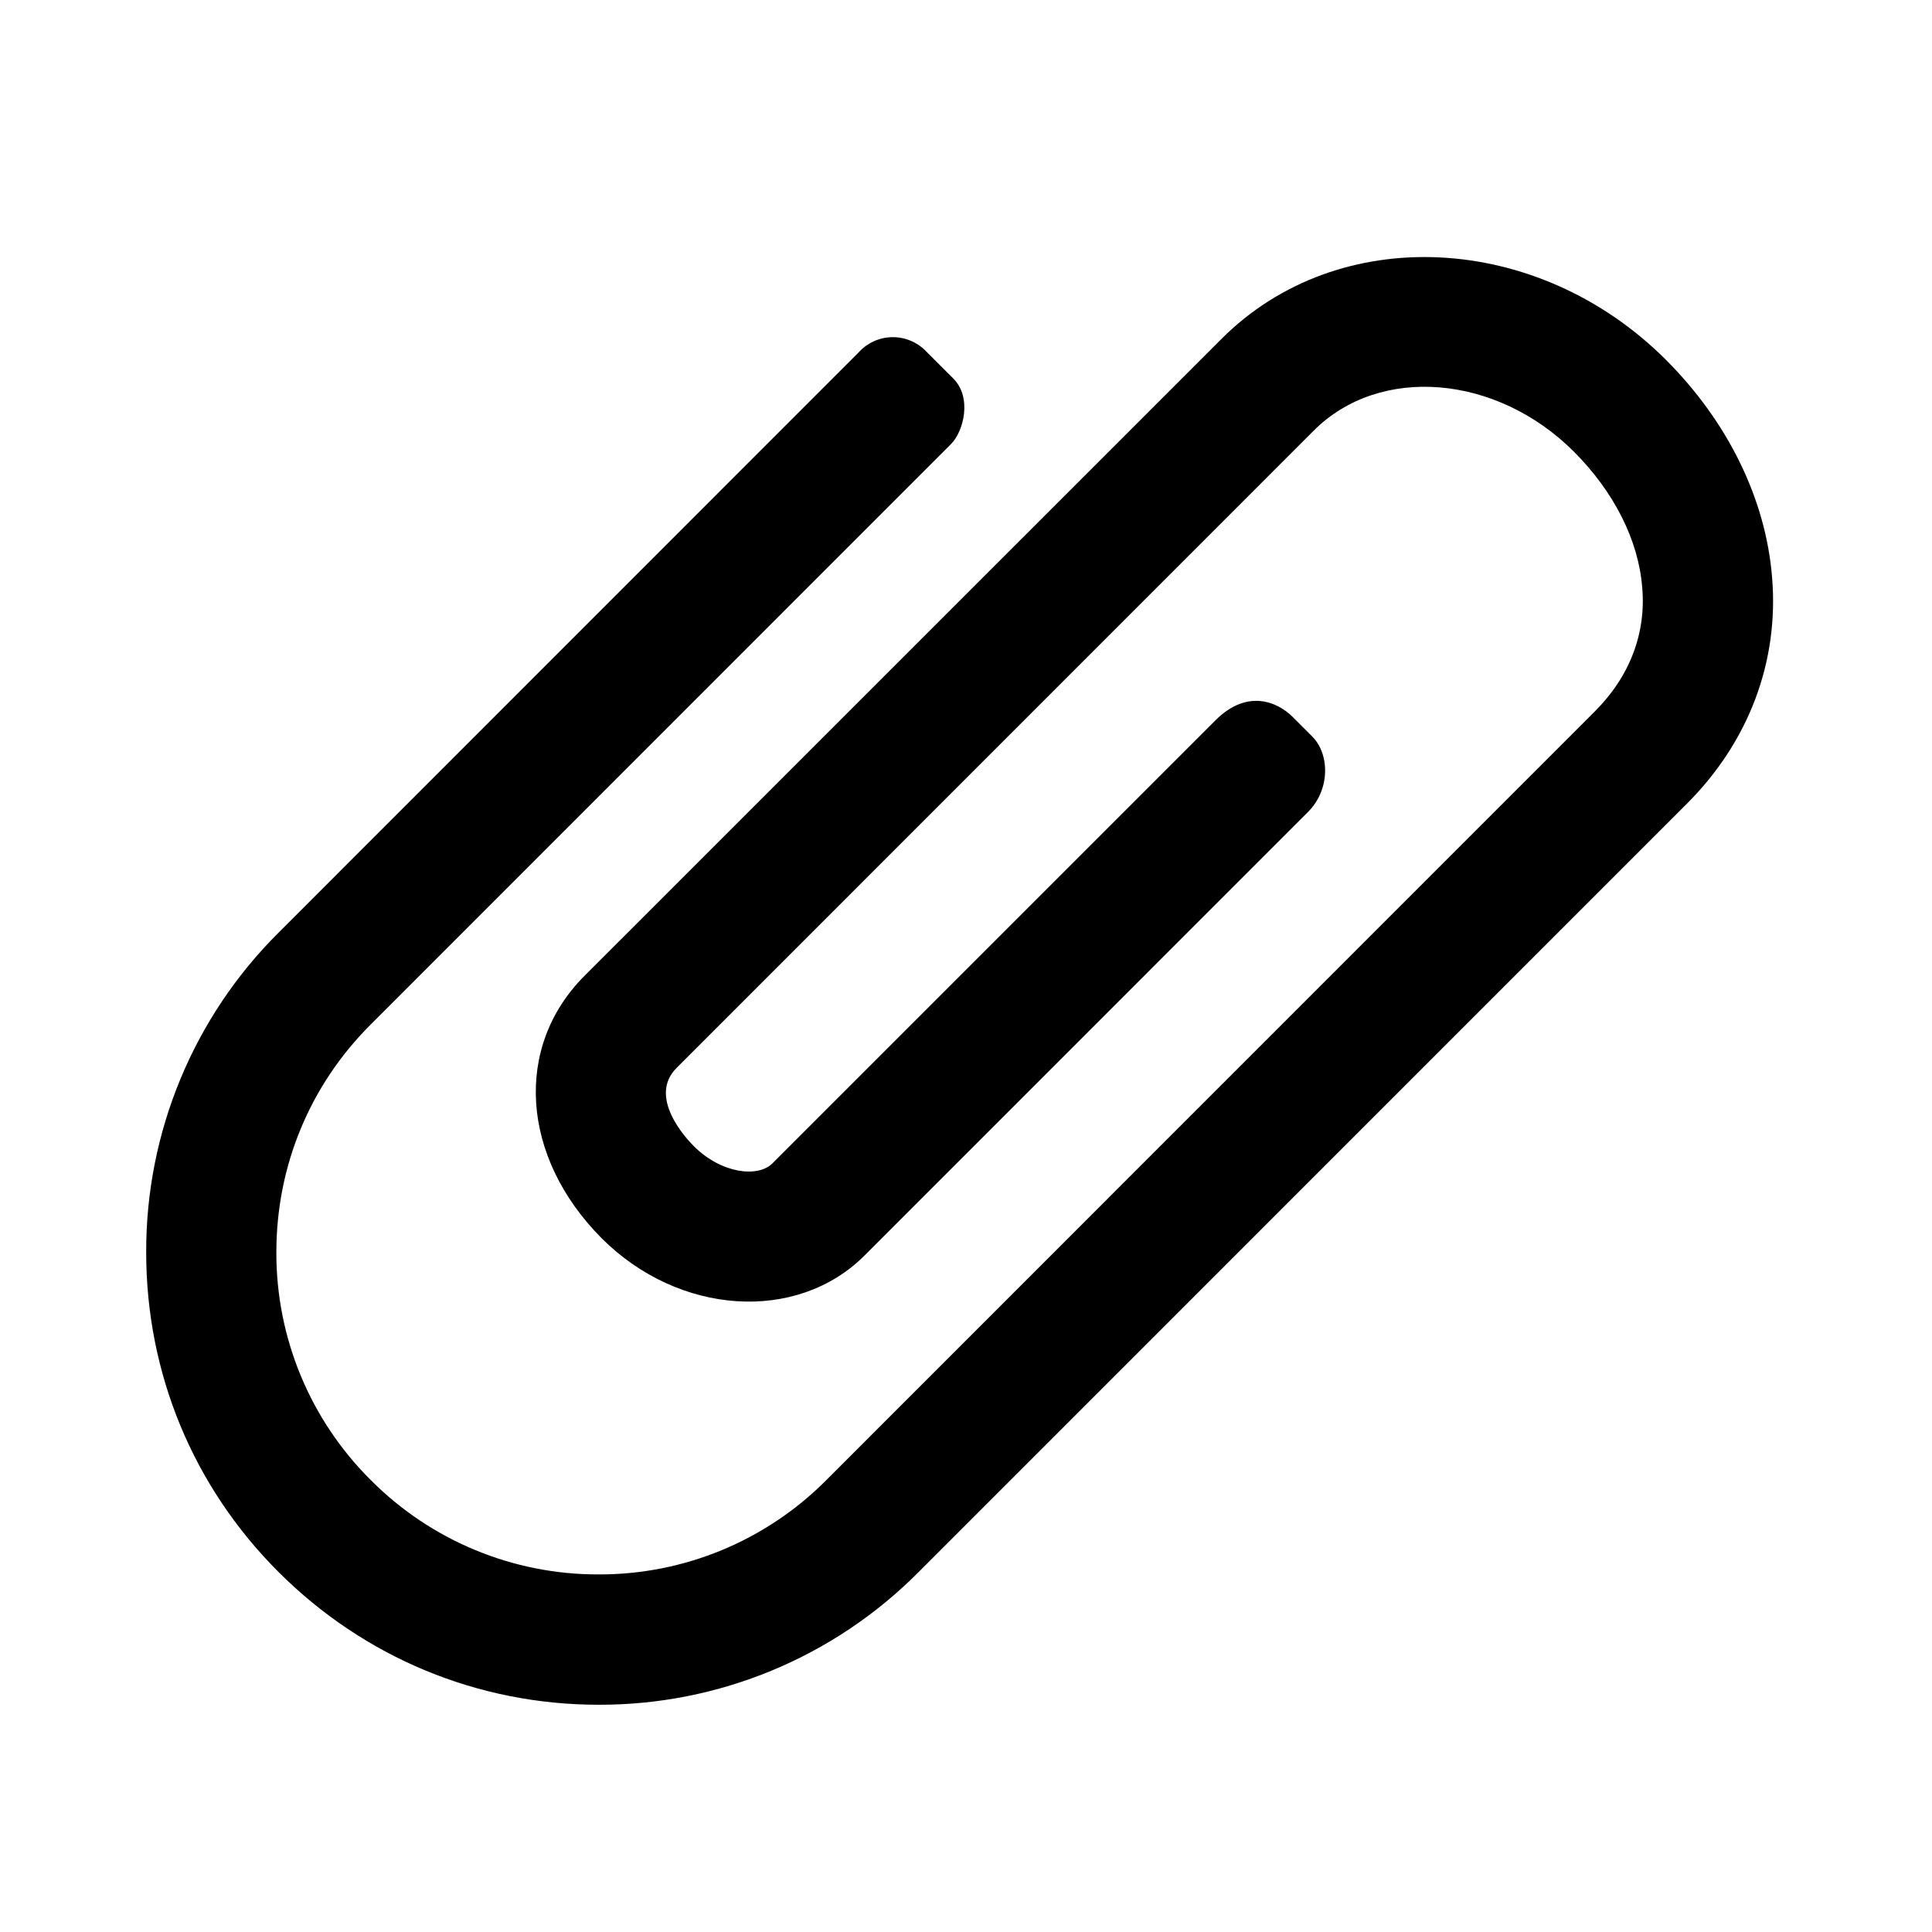
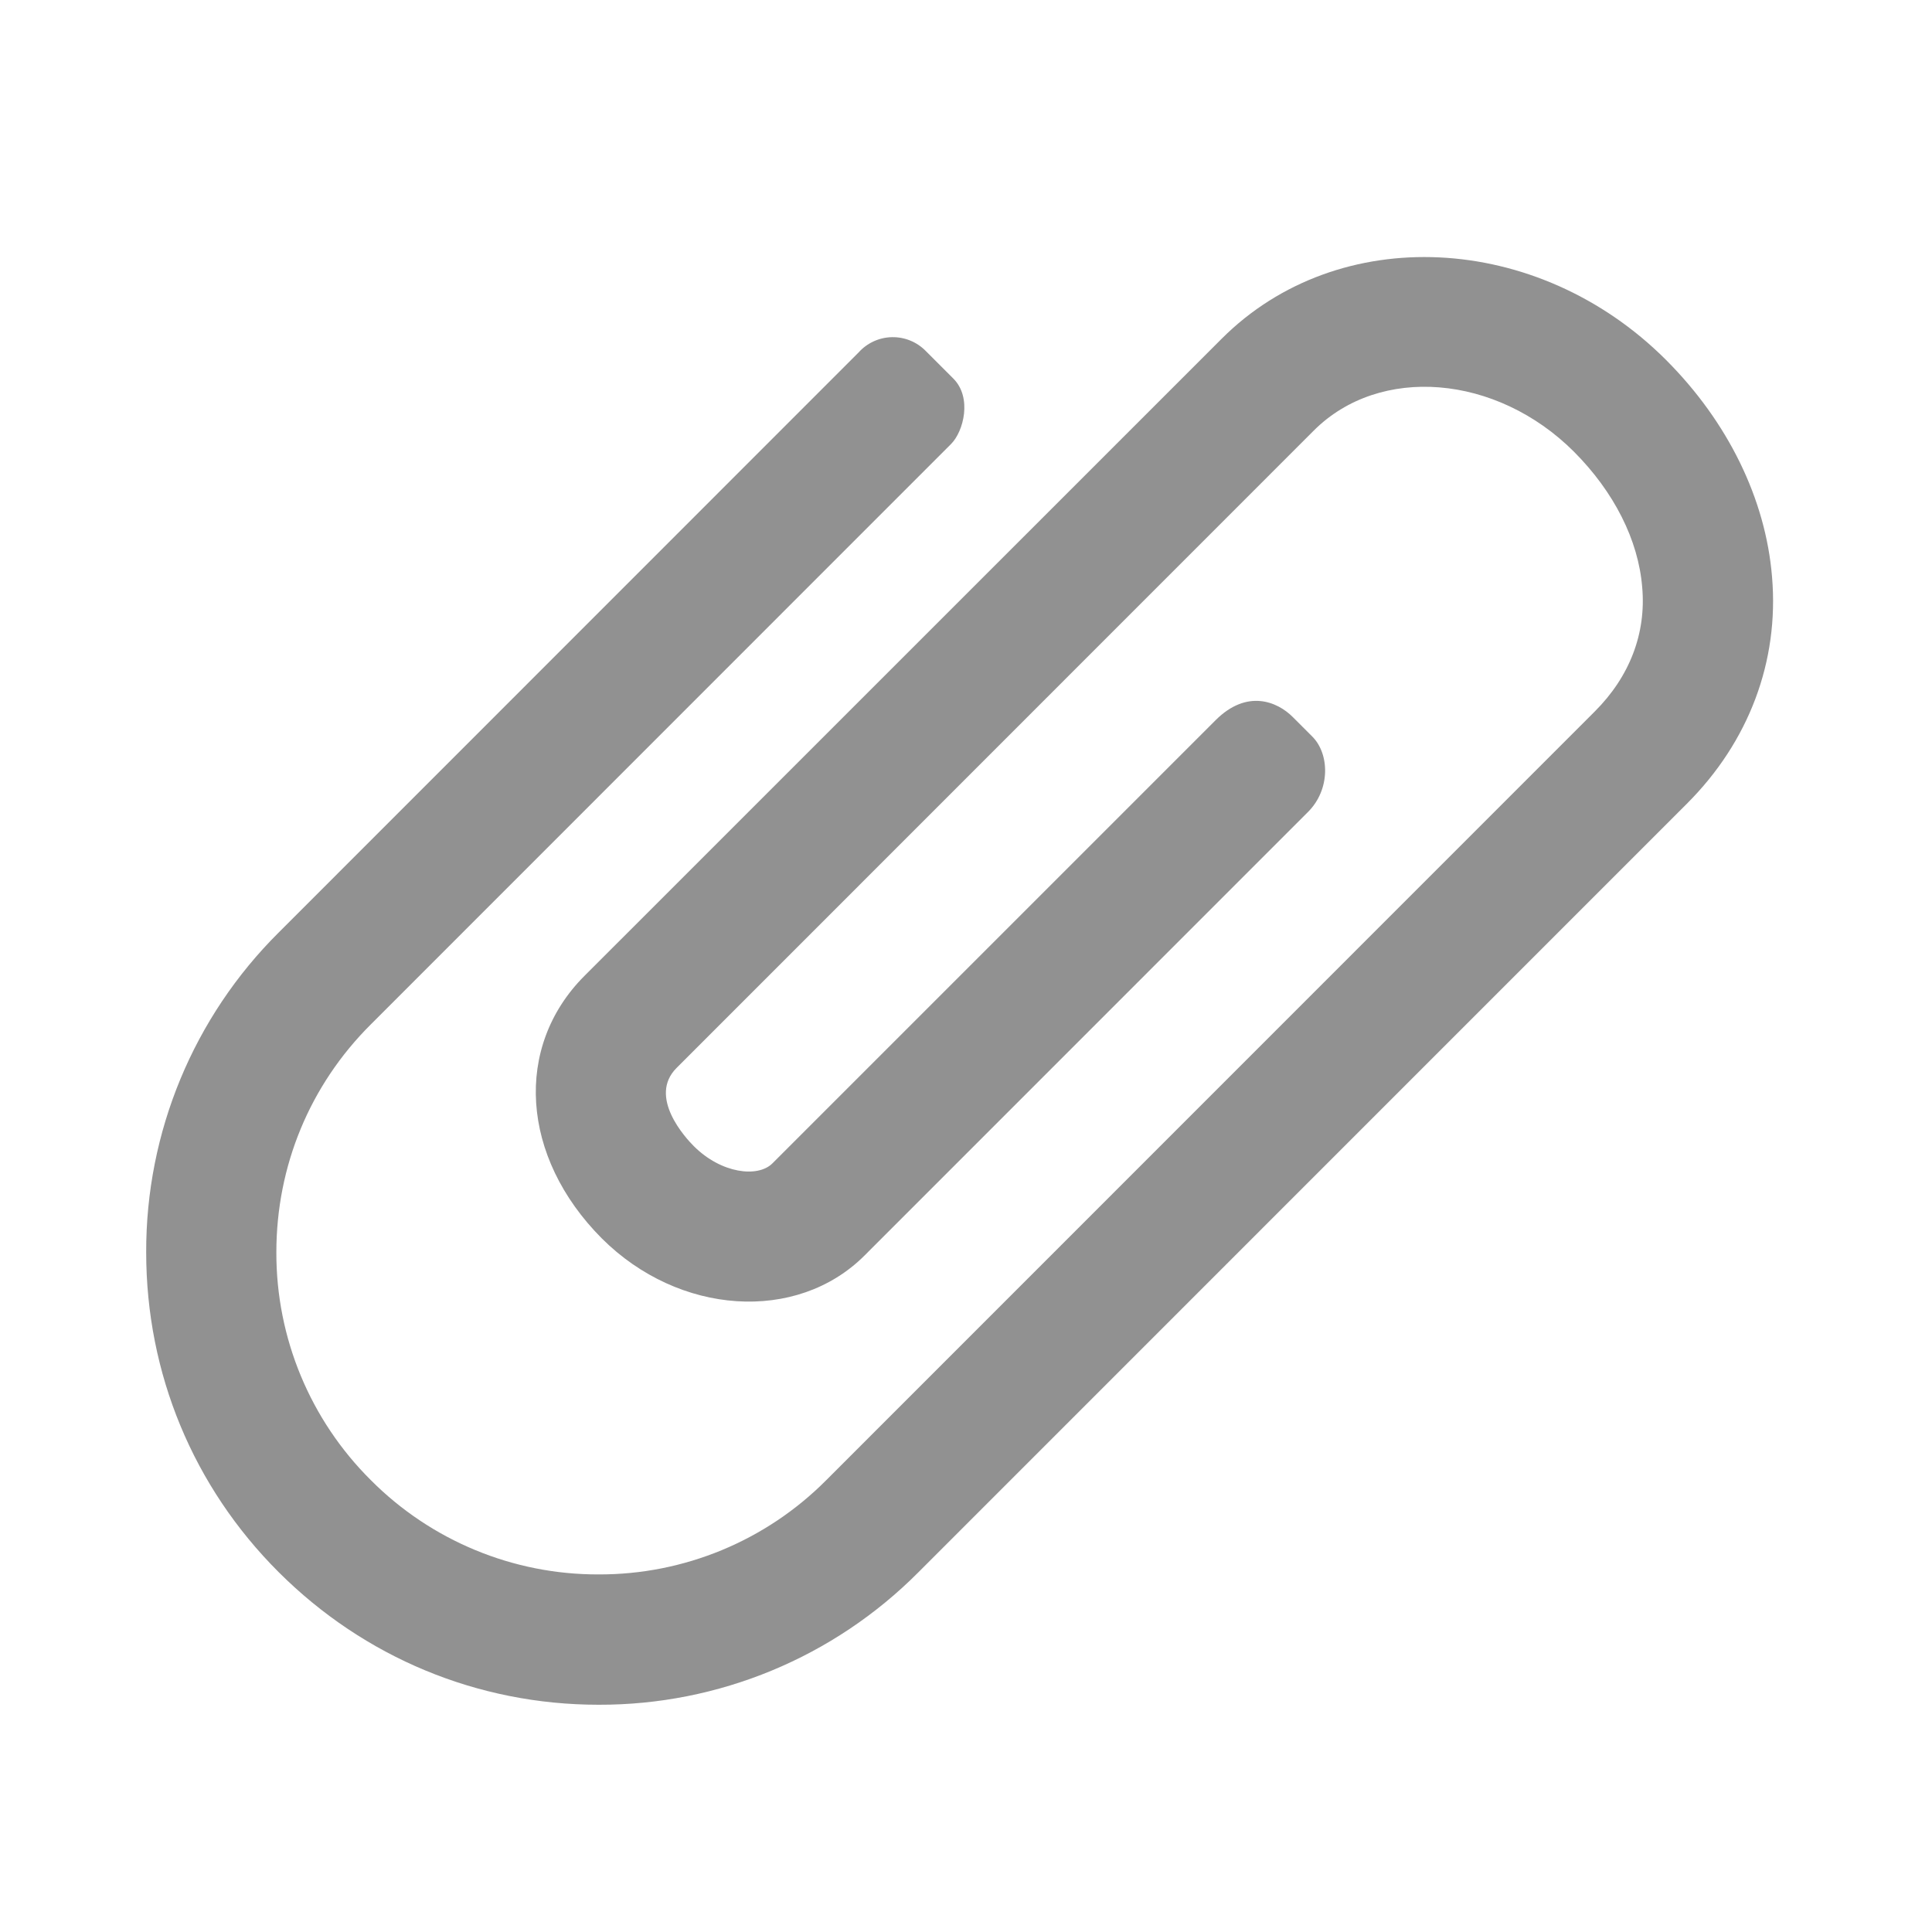
<svg xmlns="http://www.w3.org/2000/svg" viewBox="0 0 24 24" width="24" height="24">
-   <path fill="currentColor" d="M1.816 15.556v.002c0 1.502.584 2.912 1.646 3.972s2.472 1.647 3.974 1.647a5.58 5.58 0 0 0 3.972-1.645l9.547-9.548c.769-.768 1.147-1.767 1.058-2.817-.079-.968-.548-1.927-1.319-2.698-1.594-1.592-4.068-1.711-5.517-.262l-7.916 7.915c-.881.881-.792 2.25.214 3.261.959.958 2.423 1.053 3.263.215l5.511-5.512c.28-.28.267-.722.053-.936l-.244-.244c-.191-.191-.567-.349-.957.04l-5.506 5.506c-.18.18-.635.127-.976-.214-.098-.097-.576-.613-.213-.973l7.915-7.917c.818-.817 2.267-.699 3.23.262.5.501.802 1.1.849 1.685.051.573-.156 1.111-.589 1.543l-9.547 9.549a3.97 3.97 0 0 1-2.829 1.171 3.975 3.975 0 0 1-2.83-1.173 3.973 3.973 0 0 1-1.172-2.828c0-1.071.415-2.076 1.172-2.83l7.209-7.211c.157-.157.264-.579.028-.814L11.5 4.36a.572.572 0 0 0-.834.018l-7.205 7.207a5.577 5.577 0 0 0-1.645 3.971z" />
+   <path fill="#919191" d="M1.816 15.556v.002c0 1.502.584 2.912 1.646 3.972s2.472 1.647 3.974 1.647a5.58 5.58 0 0 0 3.972-1.645l9.547-9.548c.769-.768 1.147-1.767 1.058-2.817-.079-.968-.548-1.927-1.319-2.698-1.594-1.592-4.068-1.711-5.517-.262l-7.916 7.915c-.881.881-.792 2.25.214 3.261.959.958 2.423 1.053 3.263.215l5.511-5.512c.28-.28.267-.722.053-.936l-.244-.244c-.191-.191-.567-.349-.957.04l-5.506 5.506c-.18.18-.635.127-.976-.214-.098-.097-.576-.613-.213-.973l7.915-7.917c.818-.817 2.267-.699 3.23.262.5.501.802 1.1.849 1.685.051.573-.156 1.111-.589 1.543l-9.547 9.549a3.97 3.97 0 0 1-2.829 1.171 3.975 3.975 0 0 1-2.83-1.173 3.973 3.973 0 0 1-1.172-2.828c0-1.071.415-2.076 1.172-2.83l7.209-7.211c.157-.157.264-.579.028-.814L11.5 4.36a.572.572 0 0 0-.834.018l-7.205 7.207a5.577 5.577 0 0 0-1.645 3.971z" />
</svg>
